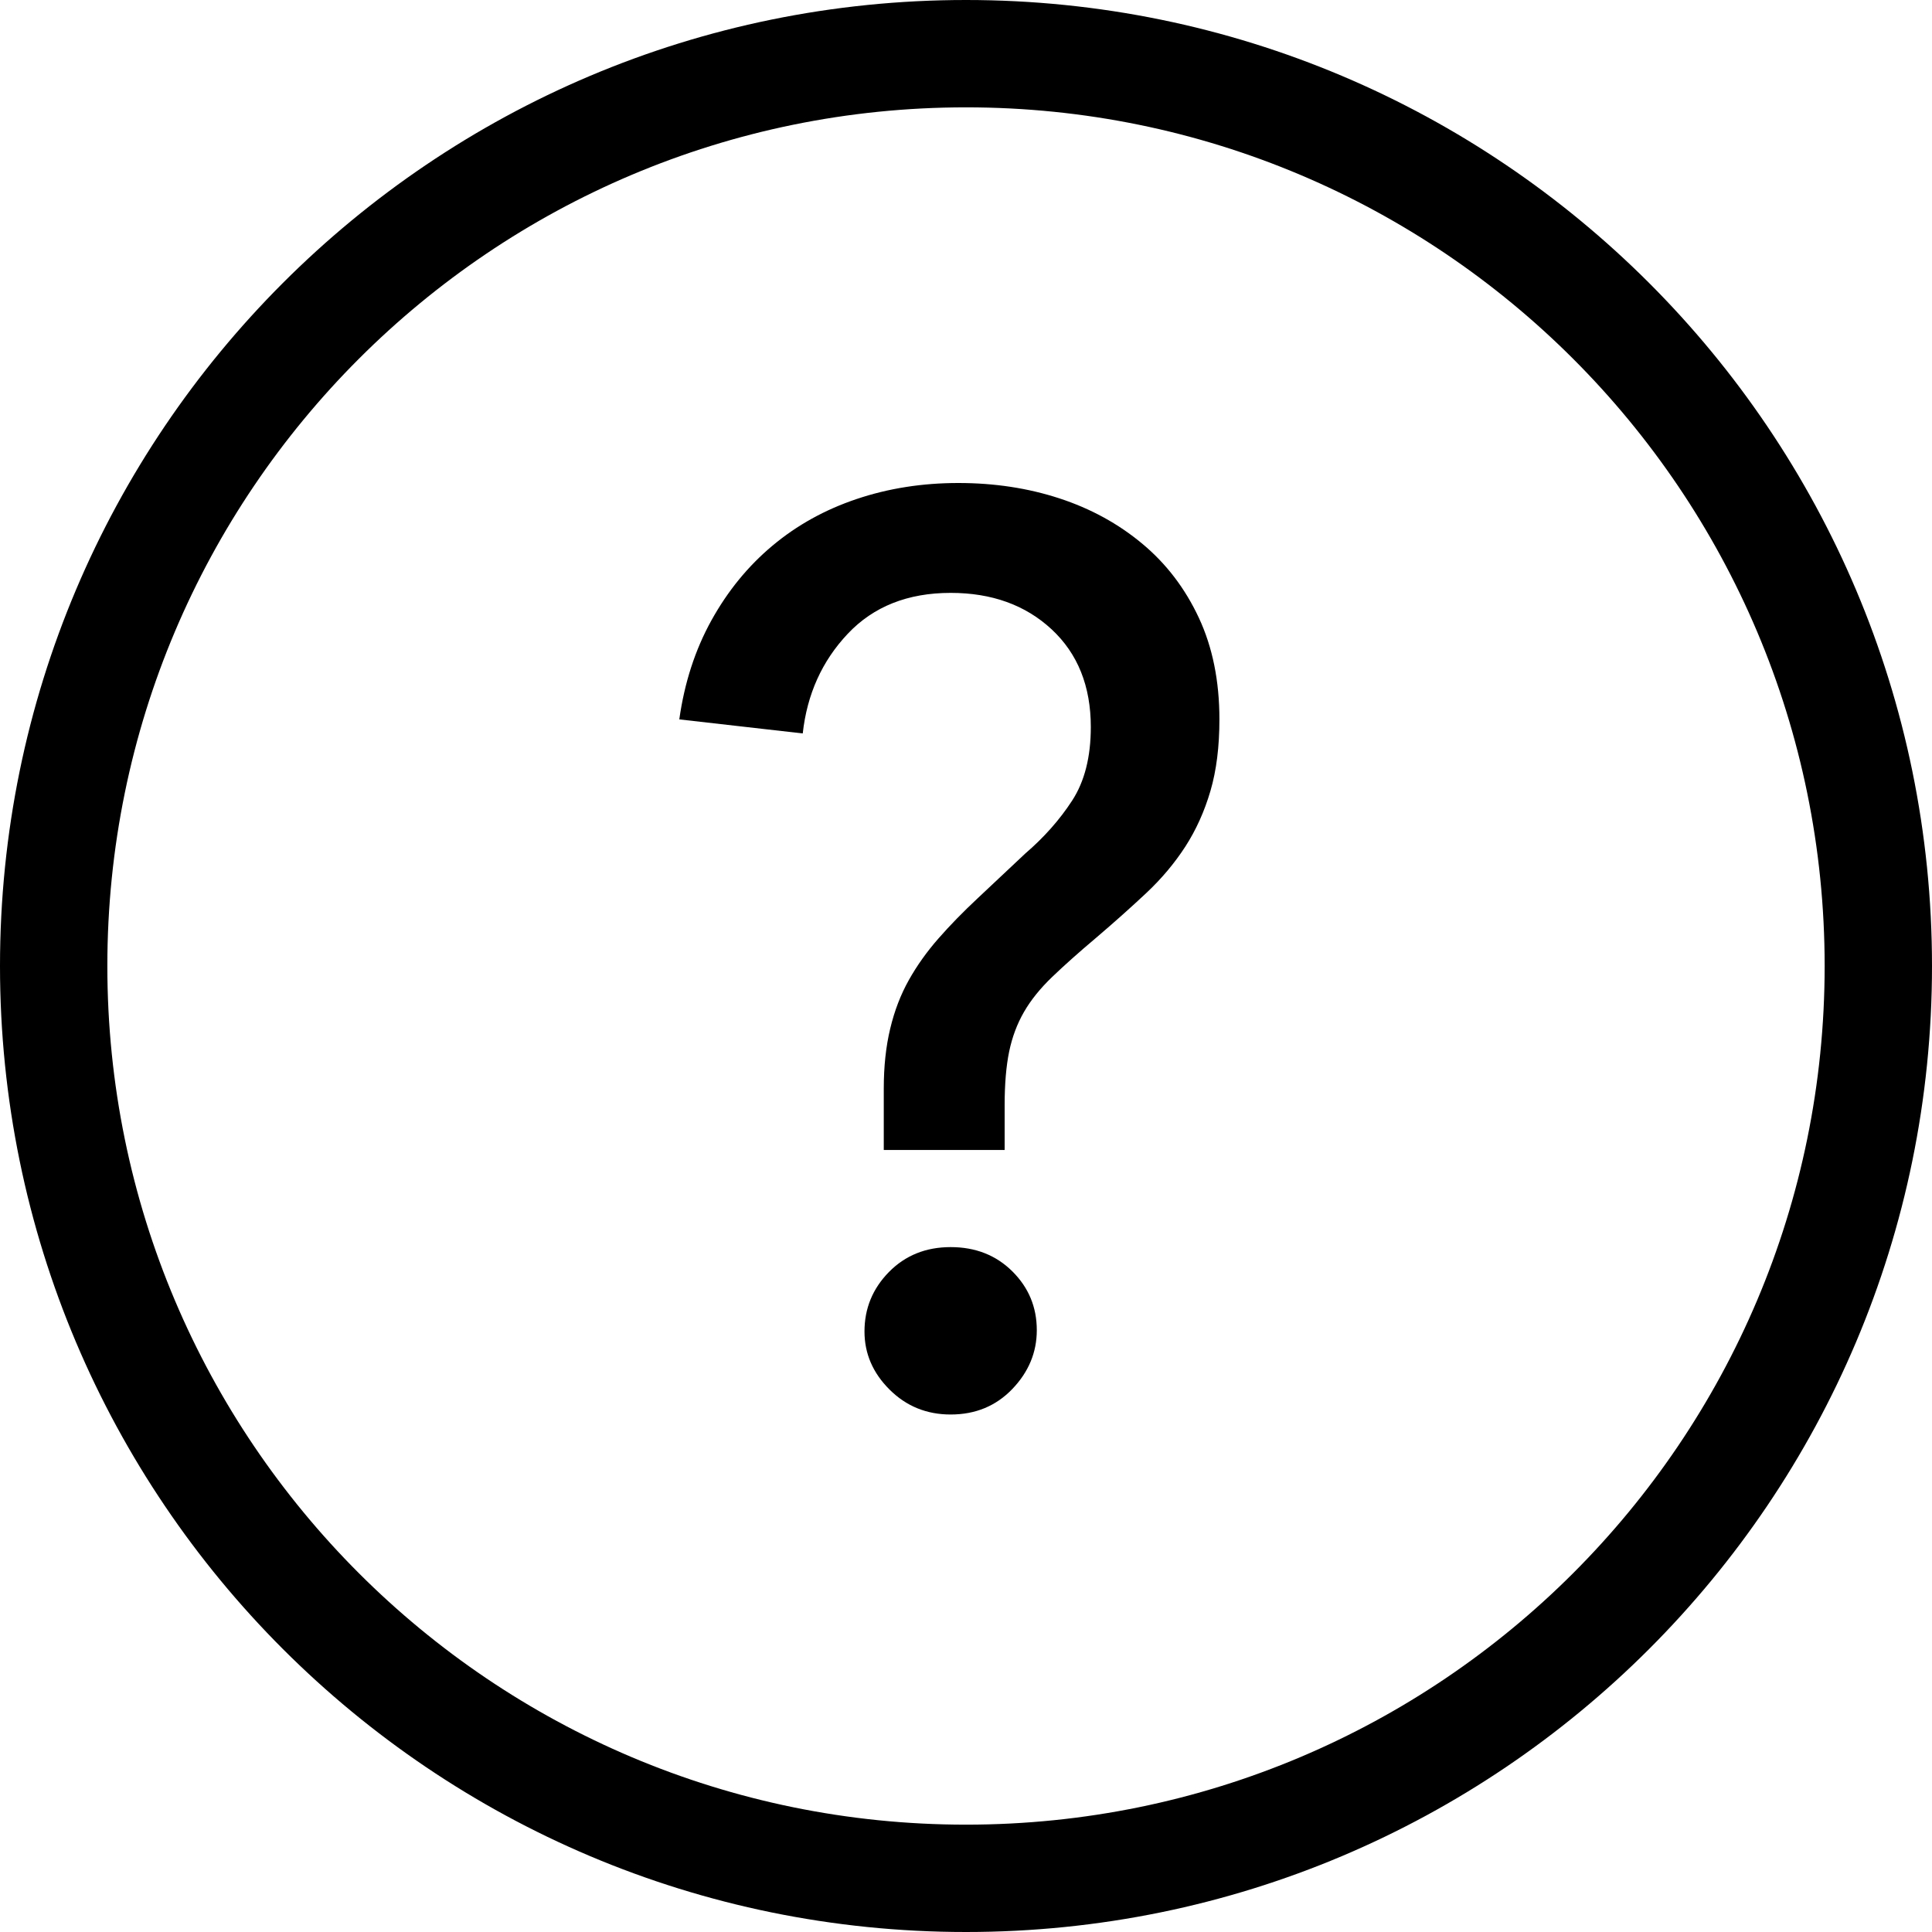
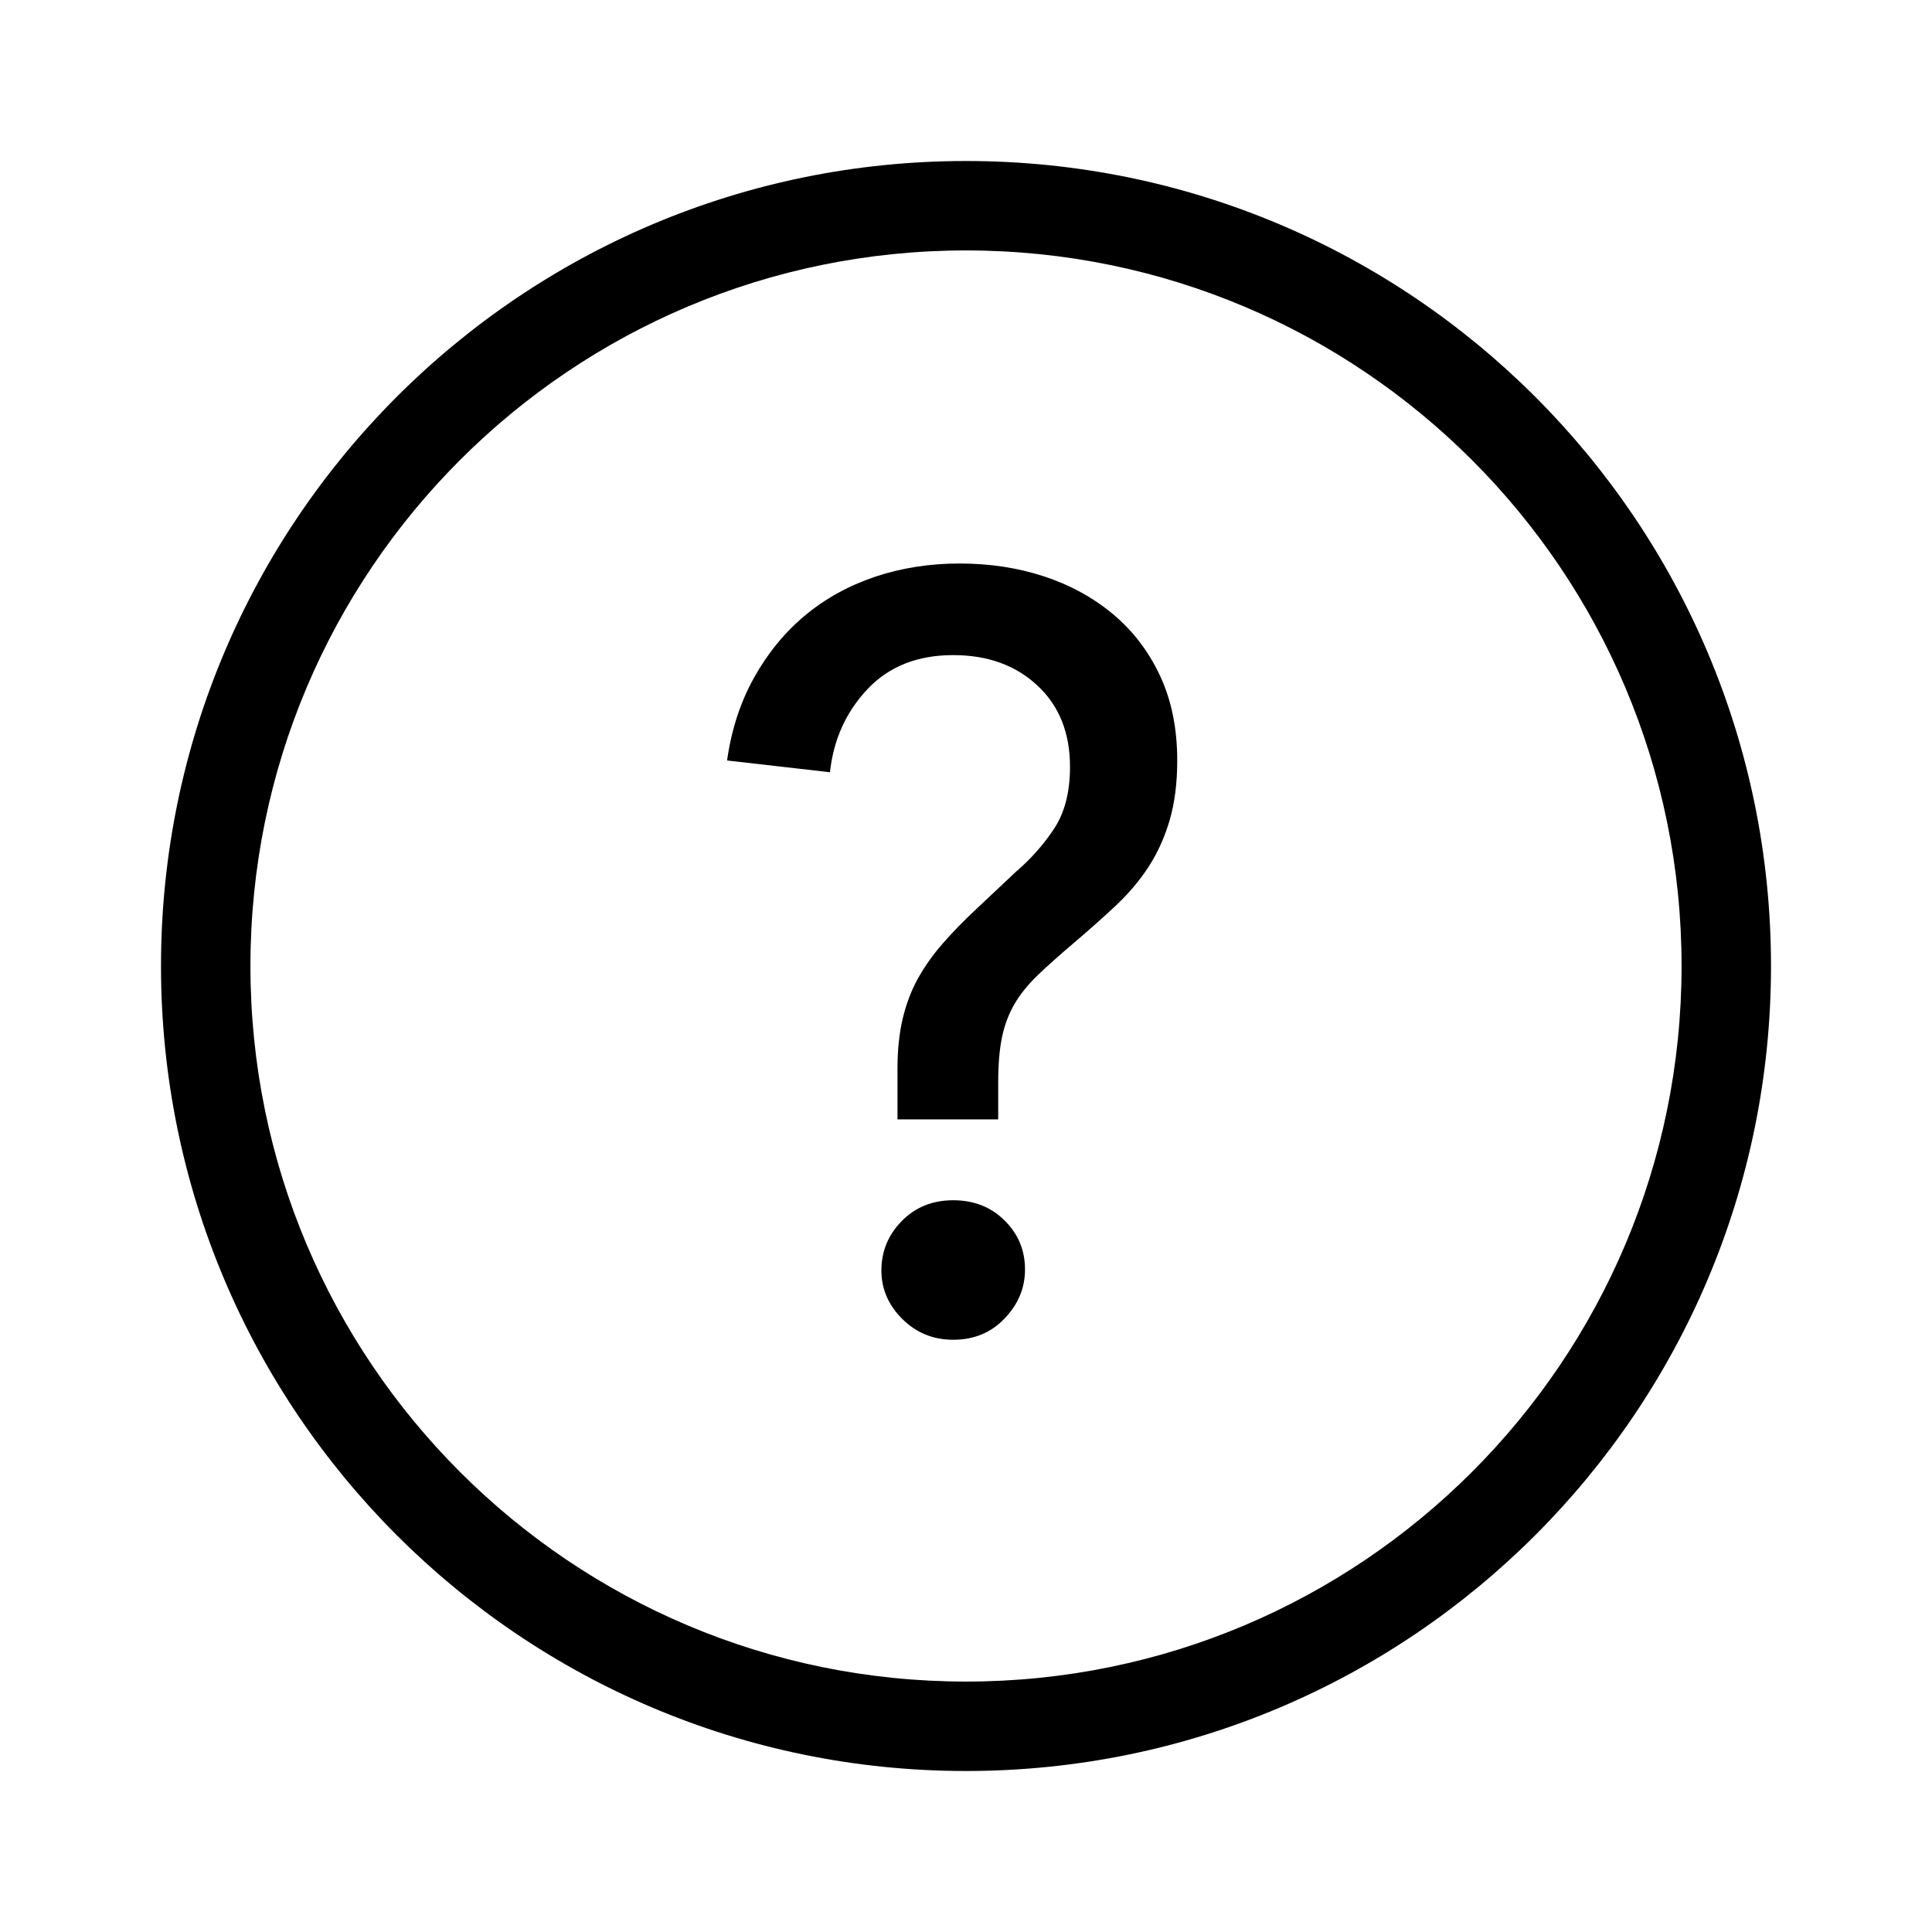
- <svg xmlns="http://www.w3.org/2000/svg" width="48" height="48" viewBox="0 0 48 48" fill="none">
-   <path fill-rule="evenodd" clip-rule="evenodd" d="M24 48C37.255 48 48 37.255 48 24C48 10.745 37.255 0 24 0C10.745 0 0 10.745 0 24C0 37.255 10.745 48 24 48ZM24 45.333C35.782 45.333 45.333 35.782 45.333 24C45.333 12.218 35.782 2.667 24 2.667C12.218 2.667 2.667 12.218 2.667 24C2.667 35.782 12.218 45.333 24 45.333Z" fill="black" />
-   <path fill-rule="evenodd" clip-rule="evenodd" d="M24.96 28.571H21.957V27.048C21.957 26.497 22.01 26 22.117 25.556C22.223 25.111 22.378 24.709 22.58 24.349C22.782 23.989 23.027 23.645 23.315 23.317C23.602 22.989 23.927 22.656 24.29 22.317L25.472 21.206C25.94 20.804 26.329 20.365 26.638 19.889C26.947 19.413 27.101 18.804 27.101 18.064C27.101 17.048 26.776 16.238 26.127 15.635C25.477 15.032 24.641 14.73 23.619 14.73C22.553 14.73 21.701 15.069 21.062 15.746C20.423 16.423 20.051 17.249 19.944 18.222L16.877 17.873C17.005 16.963 17.271 16.143 17.675 15.413C18.08 14.682 18.586 14.063 19.193 13.556C19.8 13.048 20.498 12.661 21.286 12.397C22.074 12.132 22.916 12 23.81 12C24.705 12 25.541 12.127 26.318 12.381C27.096 12.635 27.783 13.011 28.379 13.508C28.976 14.005 29.444 14.619 29.785 15.349C30.126 16.079 30.296 16.921 30.296 17.873C30.296 18.55 30.222 19.143 30.073 19.651C29.924 20.159 29.716 20.619 29.45 21.032C29.183 21.444 28.859 21.831 28.475 22.191C28.092 22.55 27.676 22.921 27.229 23.302C26.803 23.661 26.441 23.984 26.143 24.27C25.845 24.556 25.61 24.847 25.44 25.143C25.269 25.439 25.147 25.767 25.072 26.127C24.998 26.487 24.96 26.931 24.96 27.46V28.571ZM25.759 33.048C25.759 33.598 25.557 34.085 25.152 34.508C24.747 34.931 24.236 35.143 23.619 35.143C23.022 35.143 22.516 34.937 22.101 34.524C21.686 34.111 21.478 33.63 21.478 33.08C21.478 32.508 21.68 32.016 22.085 31.603C22.49 31.191 23.001 30.984 23.619 30.984C24.236 30.984 24.747 31.185 25.152 31.587C25.557 31.99 25.759 32.476 25.759 33.048Z" fill="black" />
+ <svg xmlns="http://www.w3.org/2000/svg" width="24" height="24" viewBox="0 0 24 24" fill="none">
+   <path fill-rule="evenodd" clip-rule="evenodd" d="M12 22C17.523 22 22 17.523 22 12C22 6.477 17.523 2 12 2C6.477 2 2 6.477 2 12C2 17.523 6.477 22 12 22ZM12 20.889C16.909 20.889 20.889 16.909 20.889 12C20.889 7.091 16.909 3.111 12 3.111C7.091 3.111 3.111 7.091 3.111 12C3.111 16.909 7.091 20.889 12 20.889Z" fill="black" />
+   <path fill-rule="evenodd" clip-rule="evenodd" d="M12.4 13.905H11.149V13.27C11.149 13.041 11.171 12.833 11.215 12.648C11.26 12.463 11.324 12.295 11.408 12.146C11.493 11.996 11.595 11.852 11.715 11.716C11.835 11.579 11.97 11.44 12.121 11.299L12.613 10.836C12.809 10.668 12.97 10.485 13.099 10.287C13.228 10.089 13.292 9.835 13.292 9.526C13.292 9.103 13.157 8.766 12.886 8.515C12.616 8.263 12.267 8.138 11.841 8.138C11.397 8.138 11.042 8.279 10.776 8.561C10.51 8.843 10.354 9.187 10.31 9.593L9.032 9.447C9.085 9.068 9.196 8.726 9.365 8.422C9.534 8.118 9.744 7.86 9.997 7.648C10.25 7.437 10.541 7.276 10.869 7.165C11.198 7.055 11.548 7 11.921 7C12.294 7 12.642 7.053 12.966 7.159C13.29 7.265 13.576 7.421 13.825 7.628C14.073 7.836 14.269 8.091 14.411 8.396C14.553 8.7 14.624 9.05 14.624 9.447C14.624 9.729 14.592 9.976 14.53 10.188C14.468 10.399 14.382 10.591 14.271 10.763C14.16 10.935 14.024 11.096 13.865 11.246C13.705 11.396 13.532 11.55 13.345 11.709C13.168 11.859 13.017 11.993 12.893 12.112C12.769 12.232 12.671 12.353 12.6 12.476C12.529 12.6 12.478 12.736 12.447 12.886C12.416 13.036 12.4 13.221 12.4 13.442V13.905ZM12.733 15.77C12.733 15.999 12.649 16.202 12.48 16.378C12.312 16.555 12.098 16.643 11.841 16.643C11.593 16.643 11.382 16.557 11.209 16.385C11.036 16.213 10.949 16.012 10.949 15.783C10.949 15.545 11.033 15.34 11.202 15.168C11.371 14.996 11.584 14.91 11.841 14.91C12.098 14.91 12.312 14.994 12.48 15.162C12.649 15.329 12.733 15.532 12.733 15.77Z" fill="black" />
</svg>
